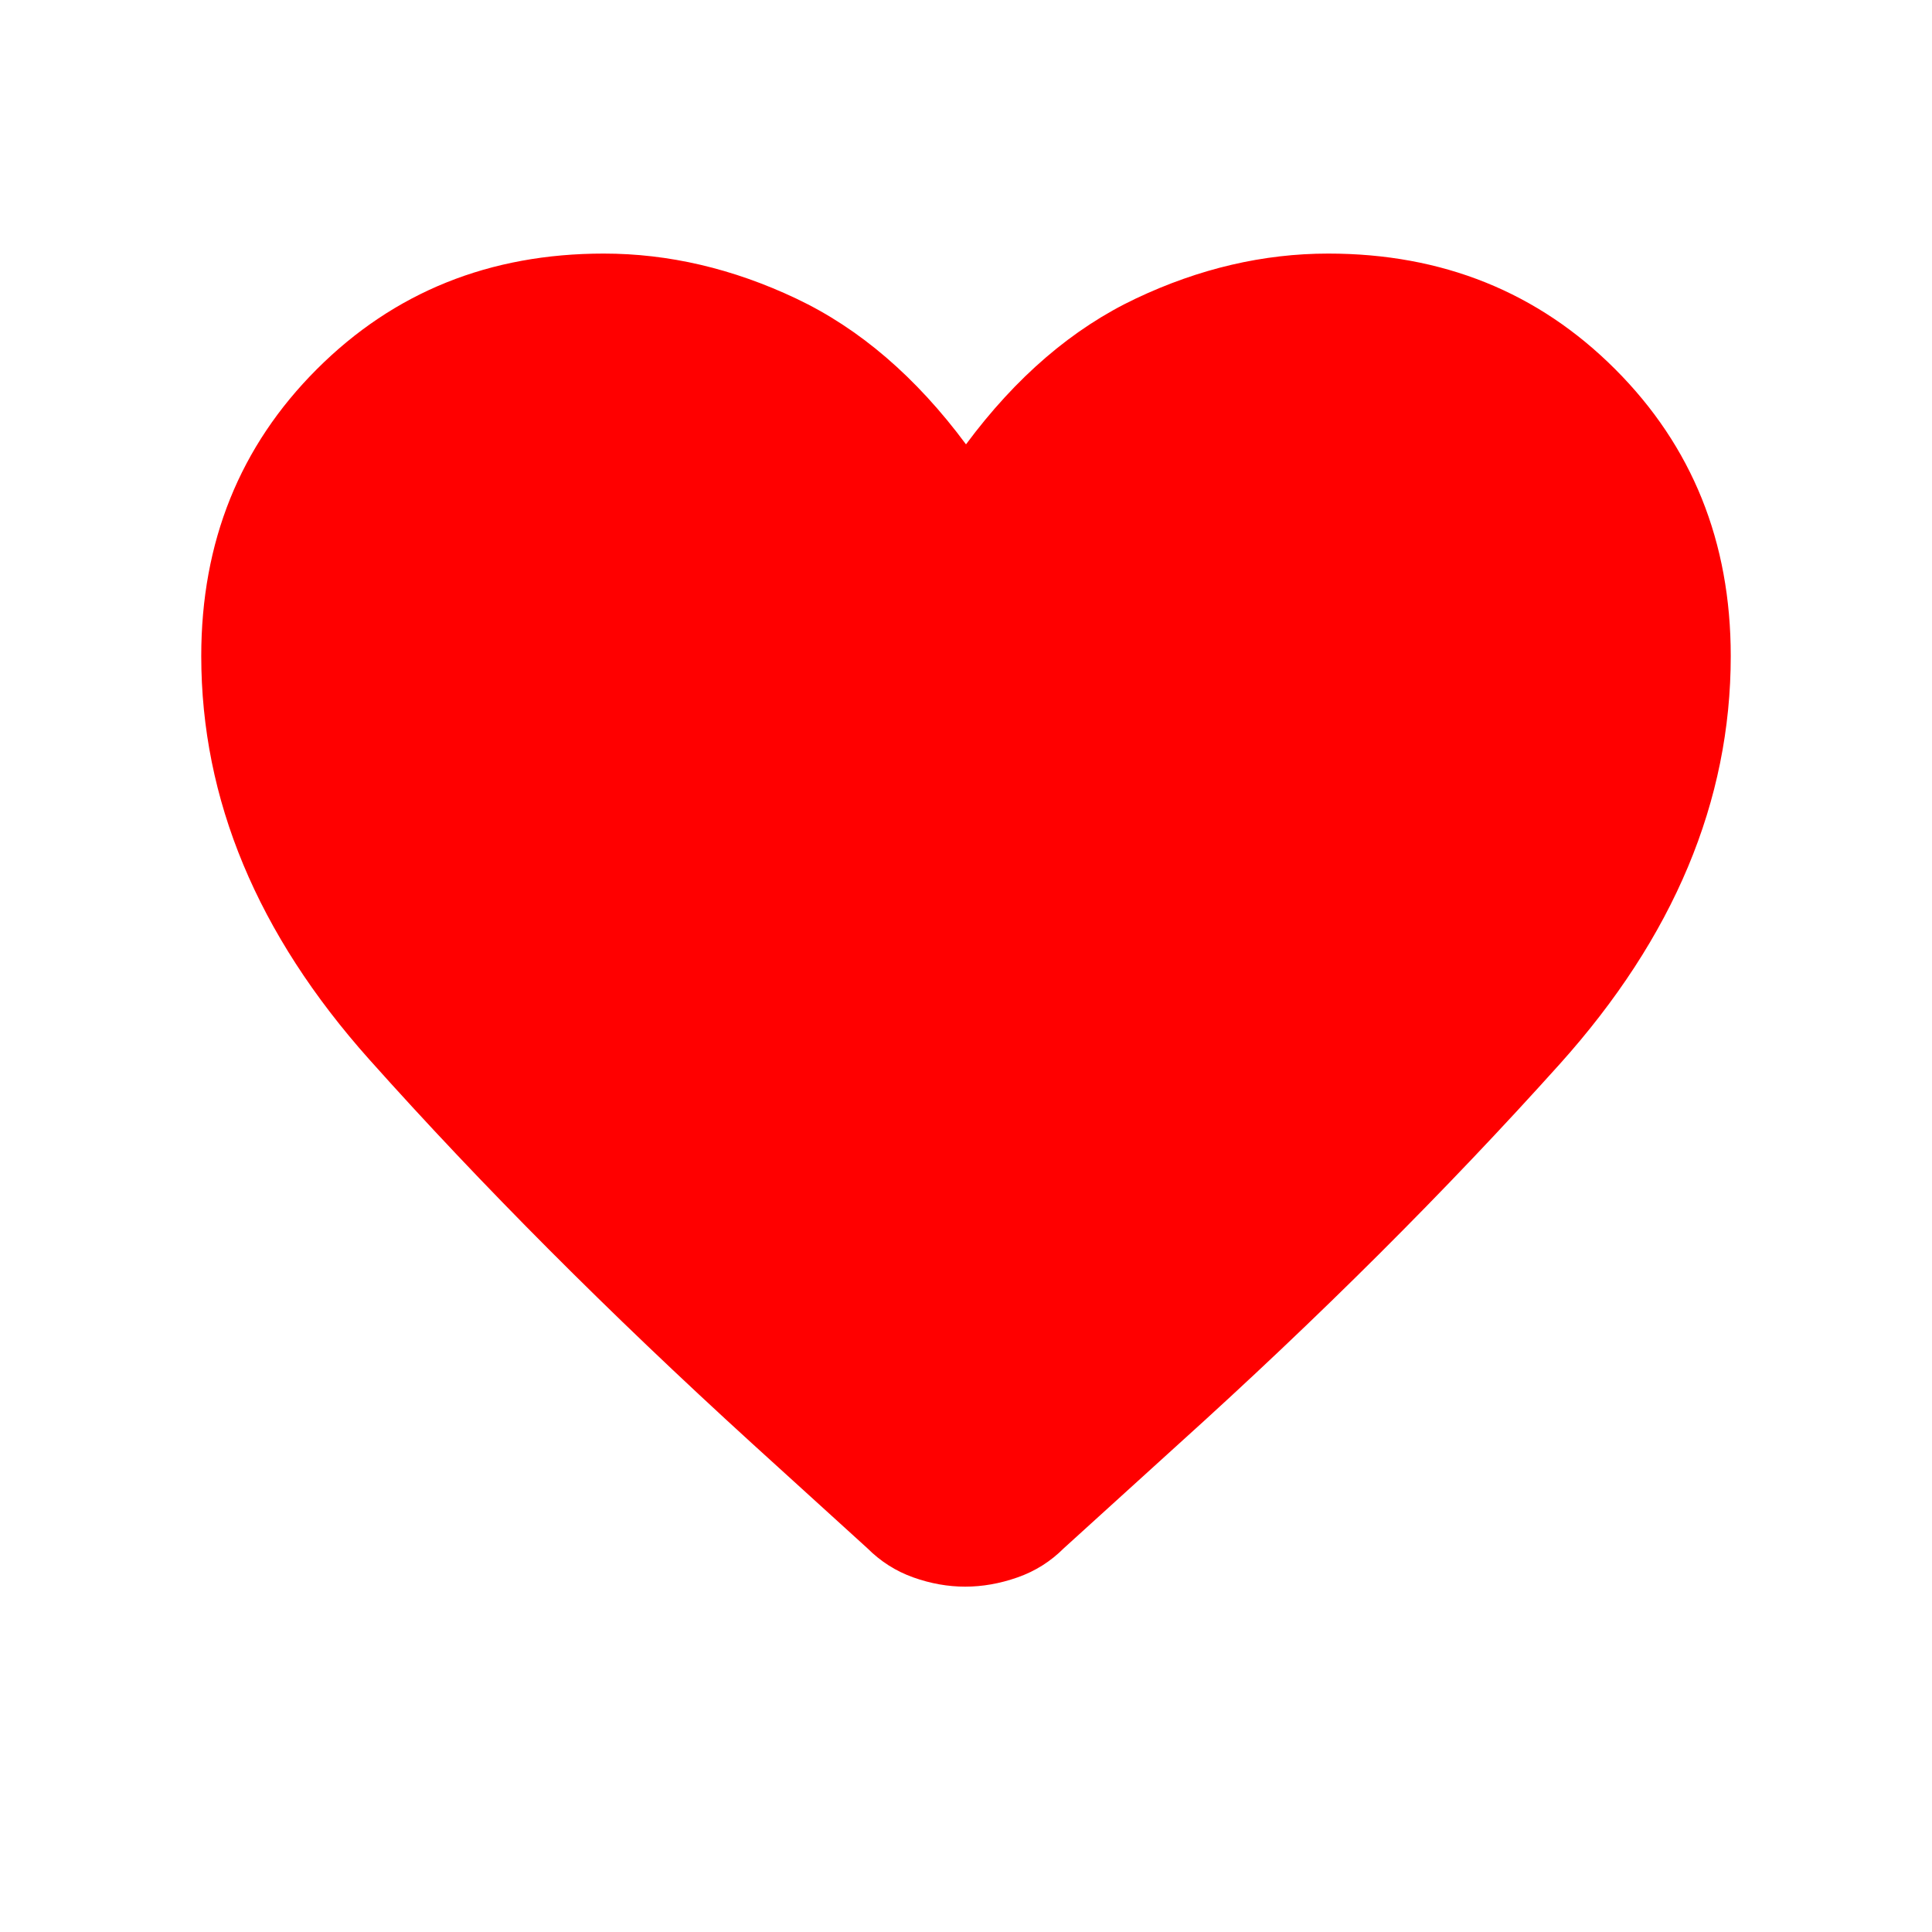
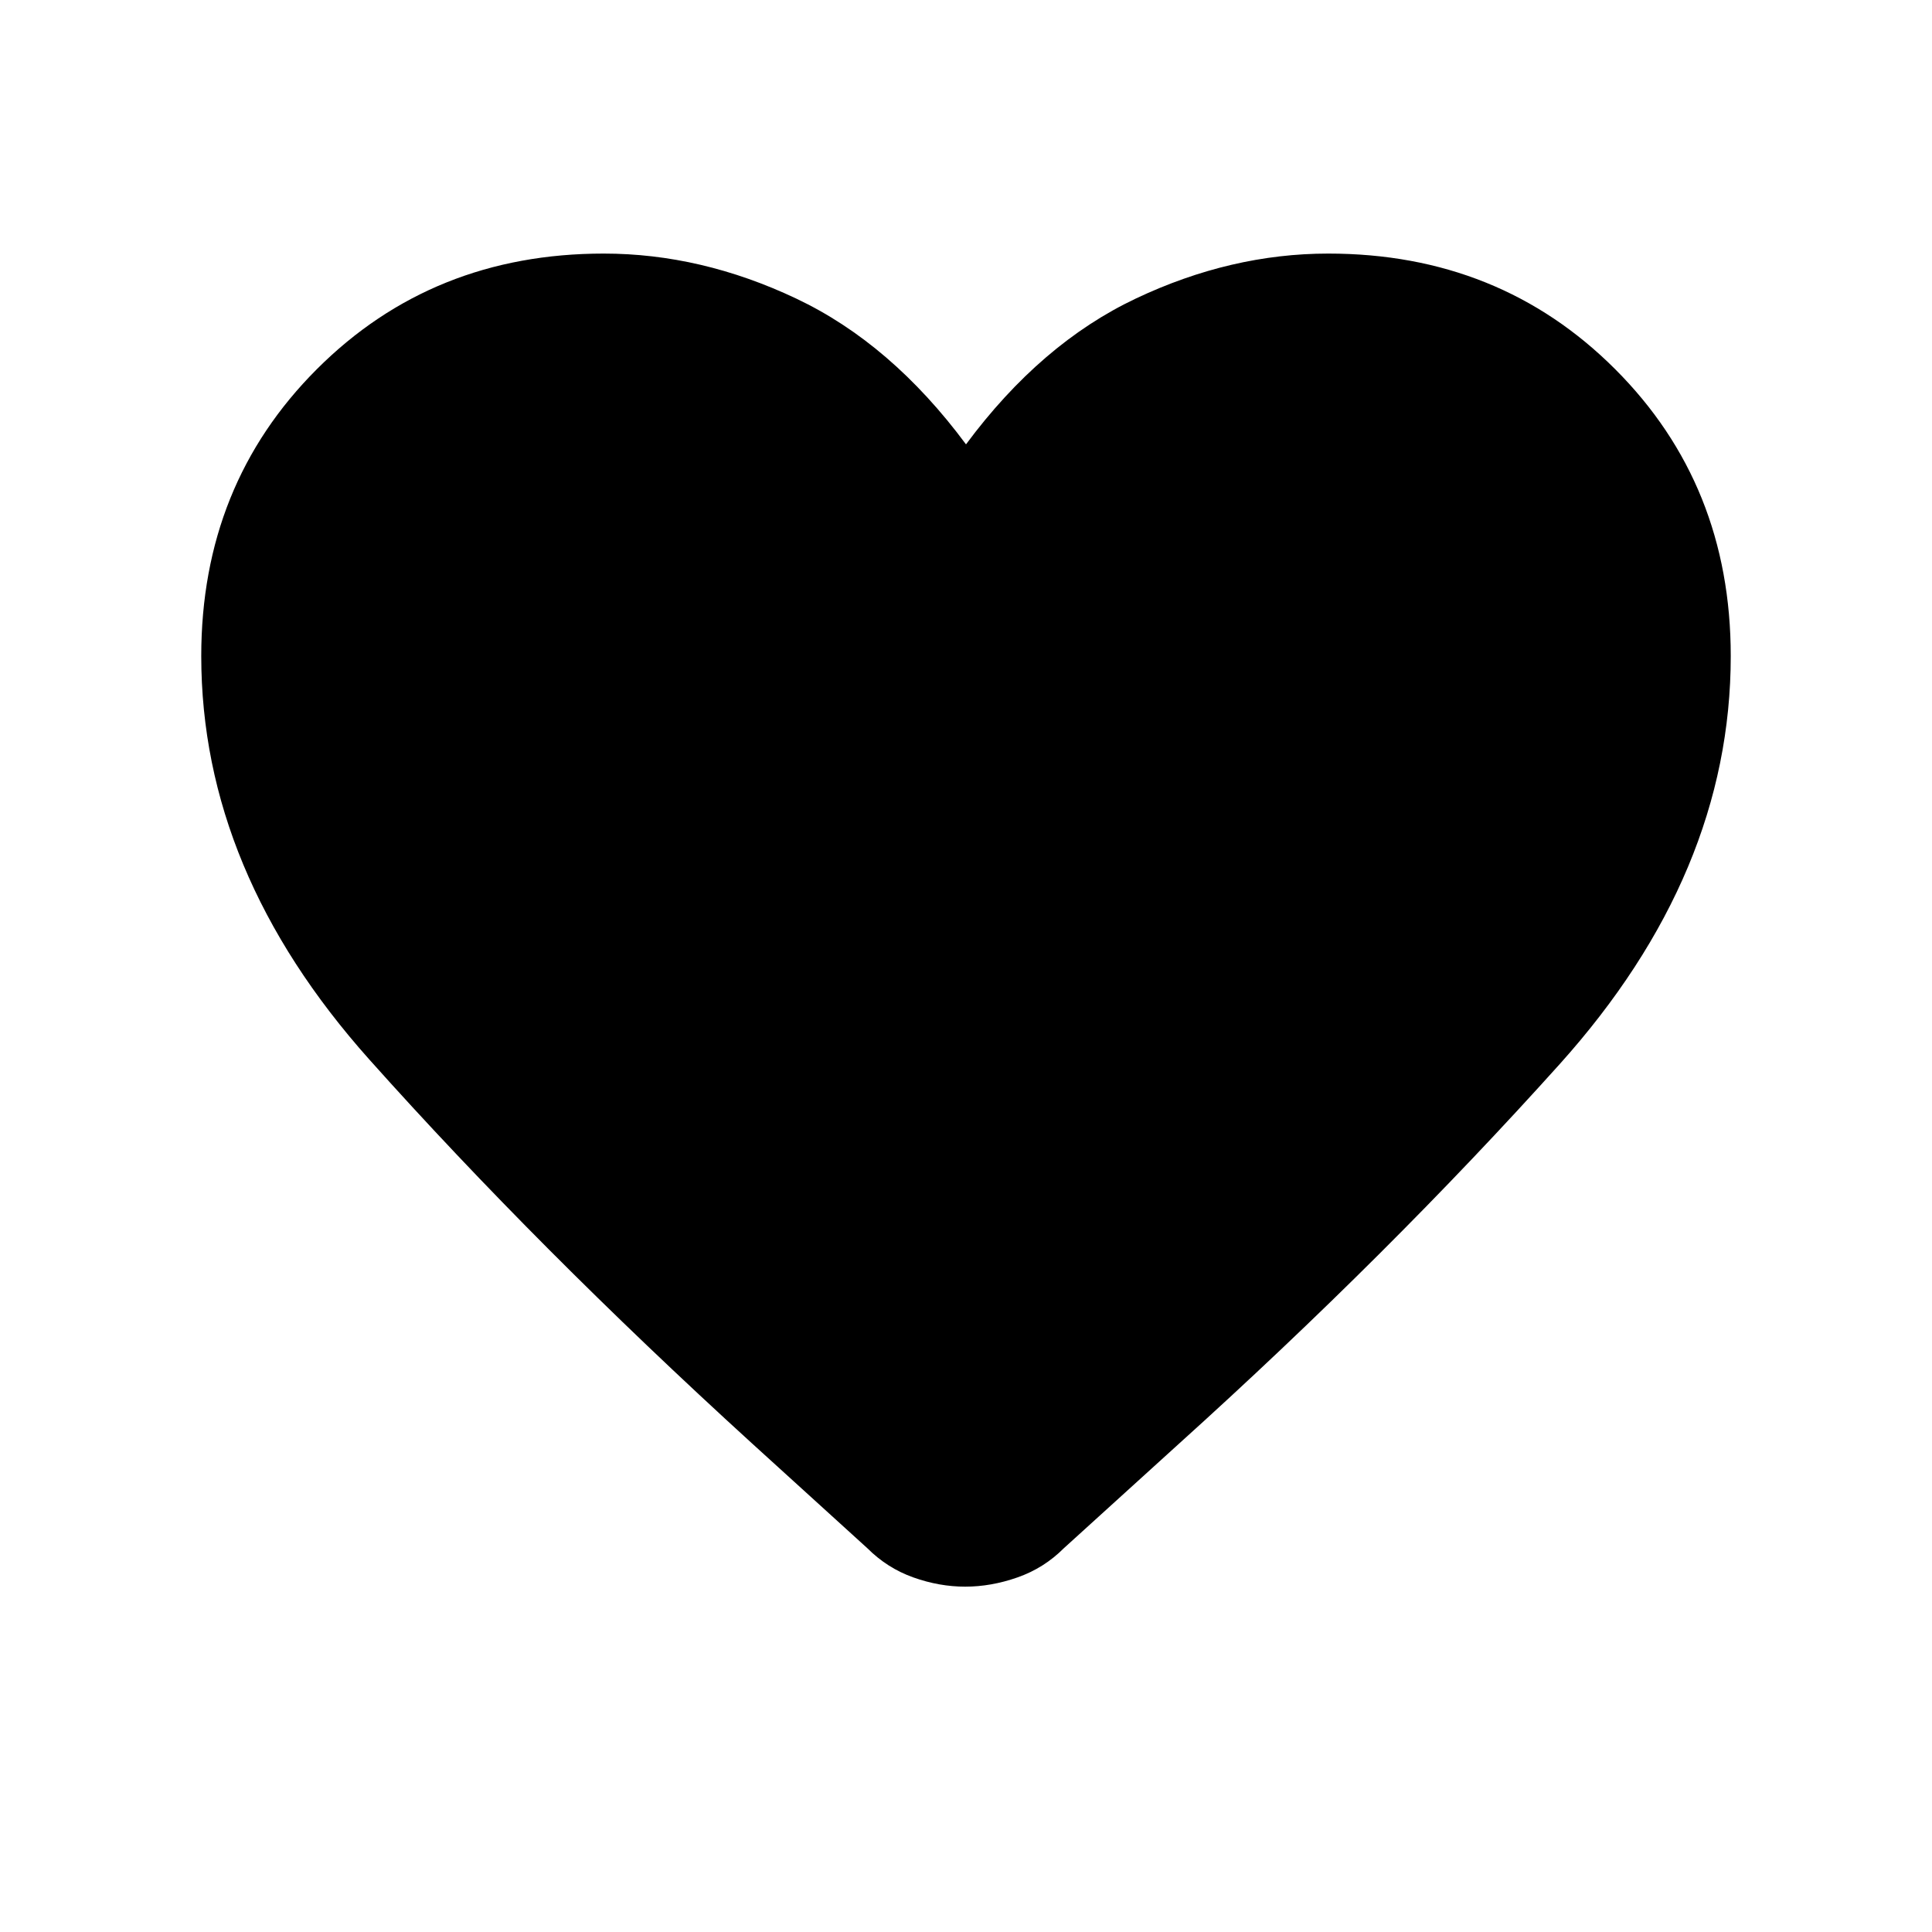
- <svg xmlns="http://www.w3.org/2000/svg" width="24" height="24" viewBox="0 0 24 24" fill="none">
-   <path d="M11.99 19.71C11.776 19.71 11.561 19.672 11.345 19.595C11.129 19.518 10.939 19.397 10.775 19.233L9.338 17.927C7.565 16.311 5.982 14.723 4.589 13.163C3.196 11.603 2.5 9.932 2.5 8.15C2.5 6.731 2.979 5.543 3.936 4.586C4.893 3.629 6.081 3.15 7.5 3.15C8.306 3.15 9.103 3.336 9.889 3.708C10.676 4.08 11.38 4.684 12 5.52C12.62 4.684 13.324 4.08 14.111 3.708C14.897 3.336 15.694 3.15 16.5 3.15C17.919 3.15 19.107 3.629 20.064 4.586C21.021 5.543 21.5 6.731 21.5 8.15C21.5 9.952 20.792 11.641 19.375 13.219C17.958 14.796 16.379 16.371 14.636 17.943L13.215 19.233C13.051 19.397 12.86 19.518 12.64 19.595C12.421 19.672 12.204 19.71 11.99 19.71Z" fill="#FF0000" />
+ <svg xmlns="http://www.w3.org/2000/svg" width="currentWidth" height="currentHeight" viewBox="0 0 24 24" fill="currentColor">
+   <path d="M11.99 19.71C11.776 19.71 11.561 19.672 11.345 19.595C11.129 19.518 10.939 19.397 10.775 19.233L9.338 17.927C7.565 16.311 5.982 14.723 4.589 13.163C3.196 11.603 2.5 9.932 2.5 8.15C2.5 6.731 2.979 5.543 3.936 4.586C4.893 3.629 6.081 3.15 7.5 3.15C8.306 3.15 9.103 3.336 9.889 3.708C10.676 4.08 11.38 4.684 12 5.52C12.62 4.684 13.324 4.08 14.111 3.708C14.897 3.336 15.694 3.15 16.5 3.15C17.919 3.15 19.107 3.629 20.064 4.586C21.021 5.543 21.5 6.731 21.5 8.15C21.5 9.952 20.792 11.641 19.375 13.219C17.958 14.796 16.379 16.371 14.636 17.943L13.215 19.233C13.051 19.397 12.86 19.518 12.64 19.595C12.421 19.672 12.204 19.71 11.99 19.71Z" fill="currentColor" />
</svg>
